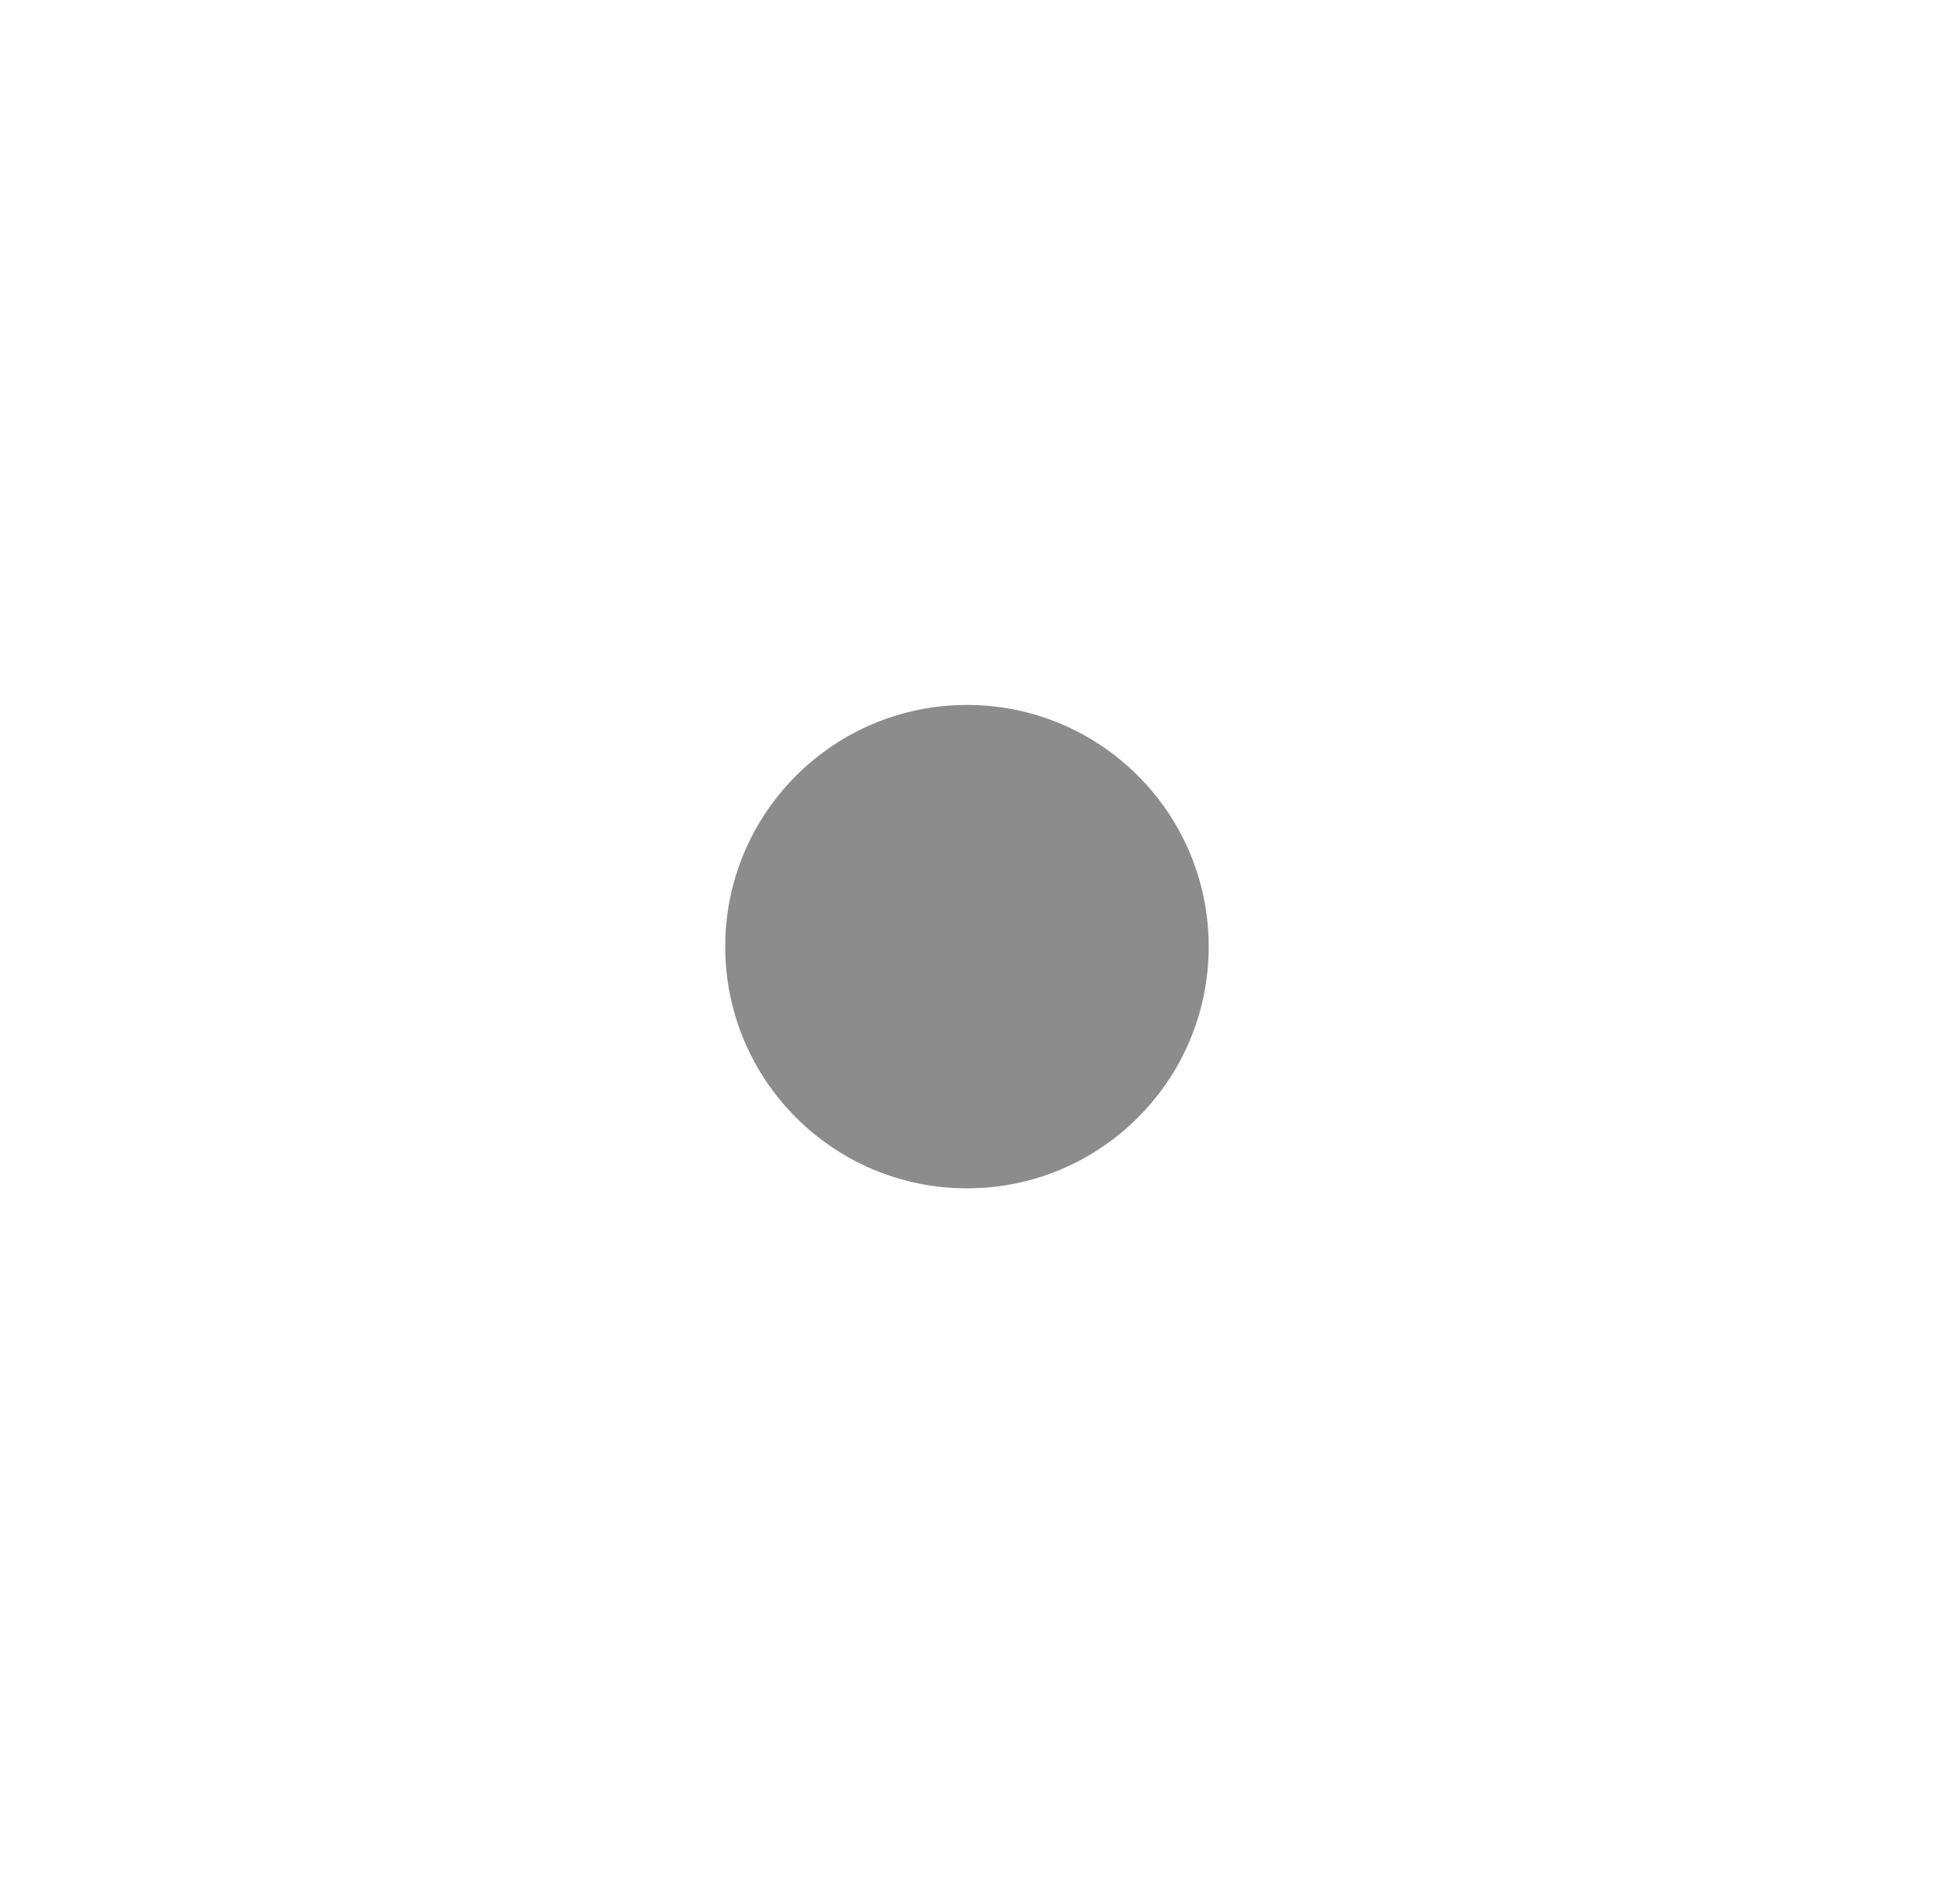
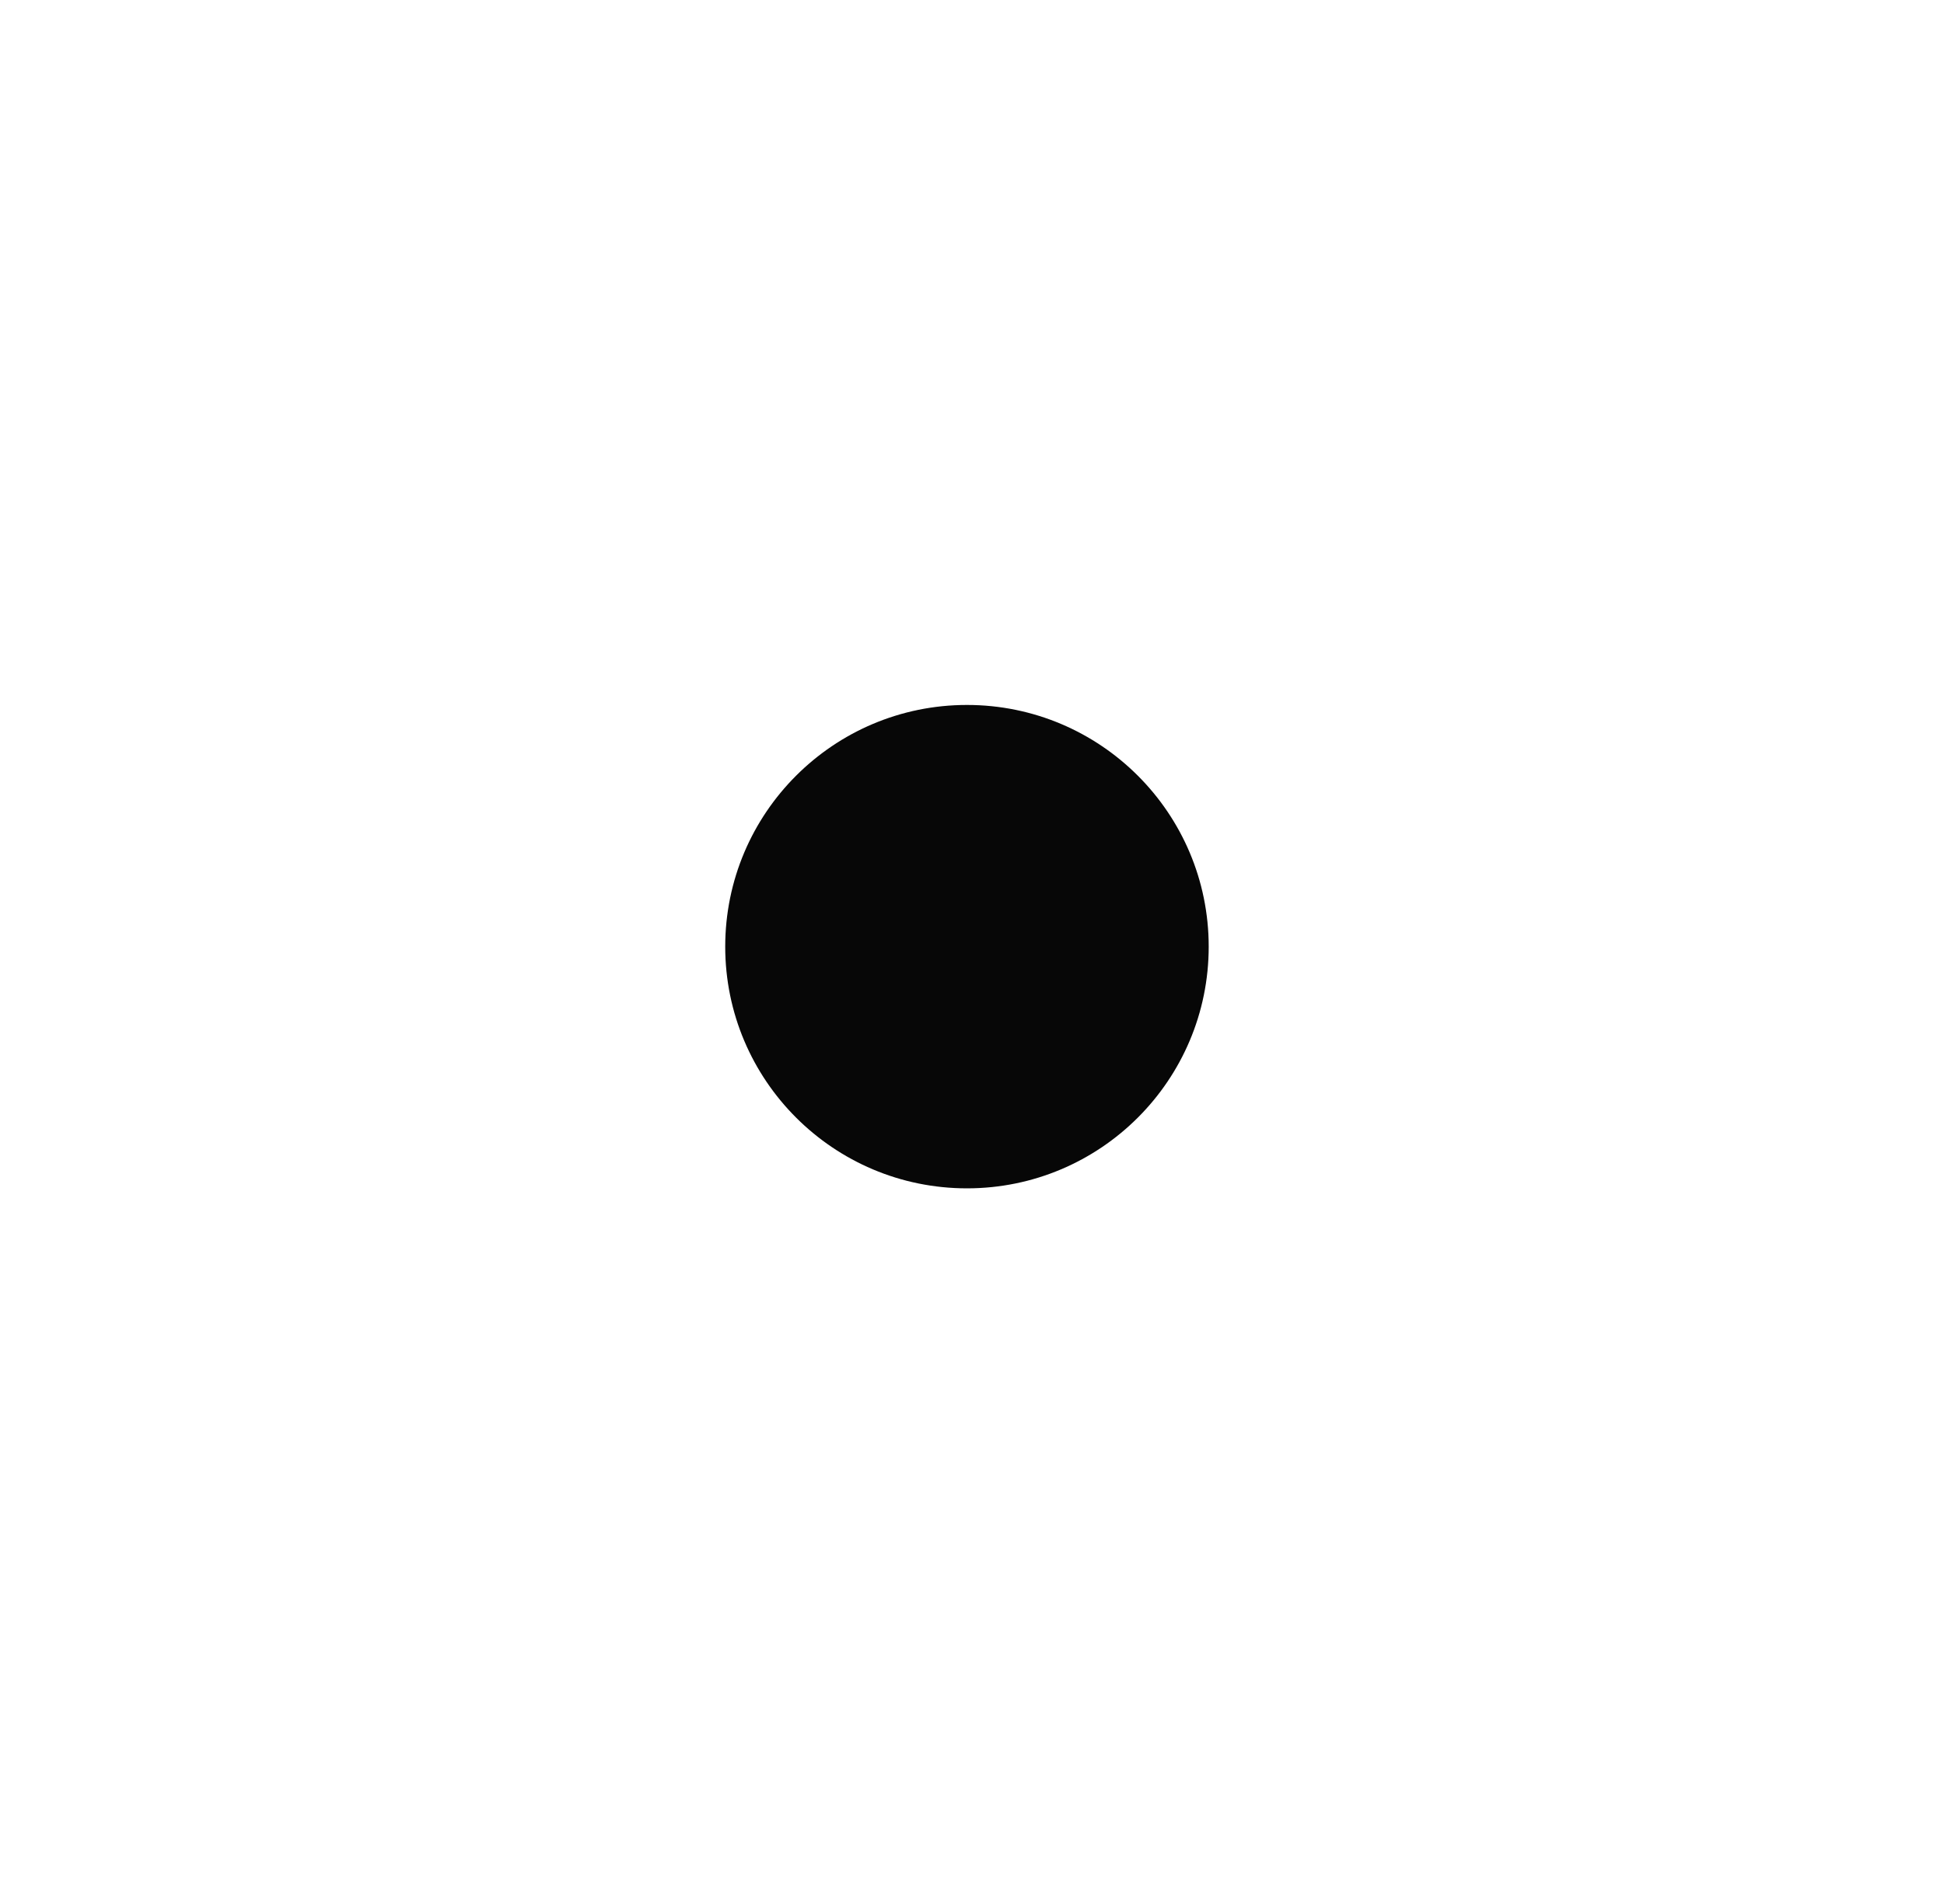
<svg xmlns="http://www.w3.org/2000/svg" version="1.1" id="Layer_1" x="0px" y="0px" viewBox="0 0 19.3 18.9" style="enable-background:new 0 0 19.3 18.9;" xml:space="preserve">
  <style type="text/css">
- 	.st0{opacity:0.45;}
+ 	.st0{opacity:0.97;enable-background:new    ;}
</style>
-   <g class="st0">
- </g>
  <circle class="st0" cx="9.6" cy="9.4" r="2.4" />
</svg>
